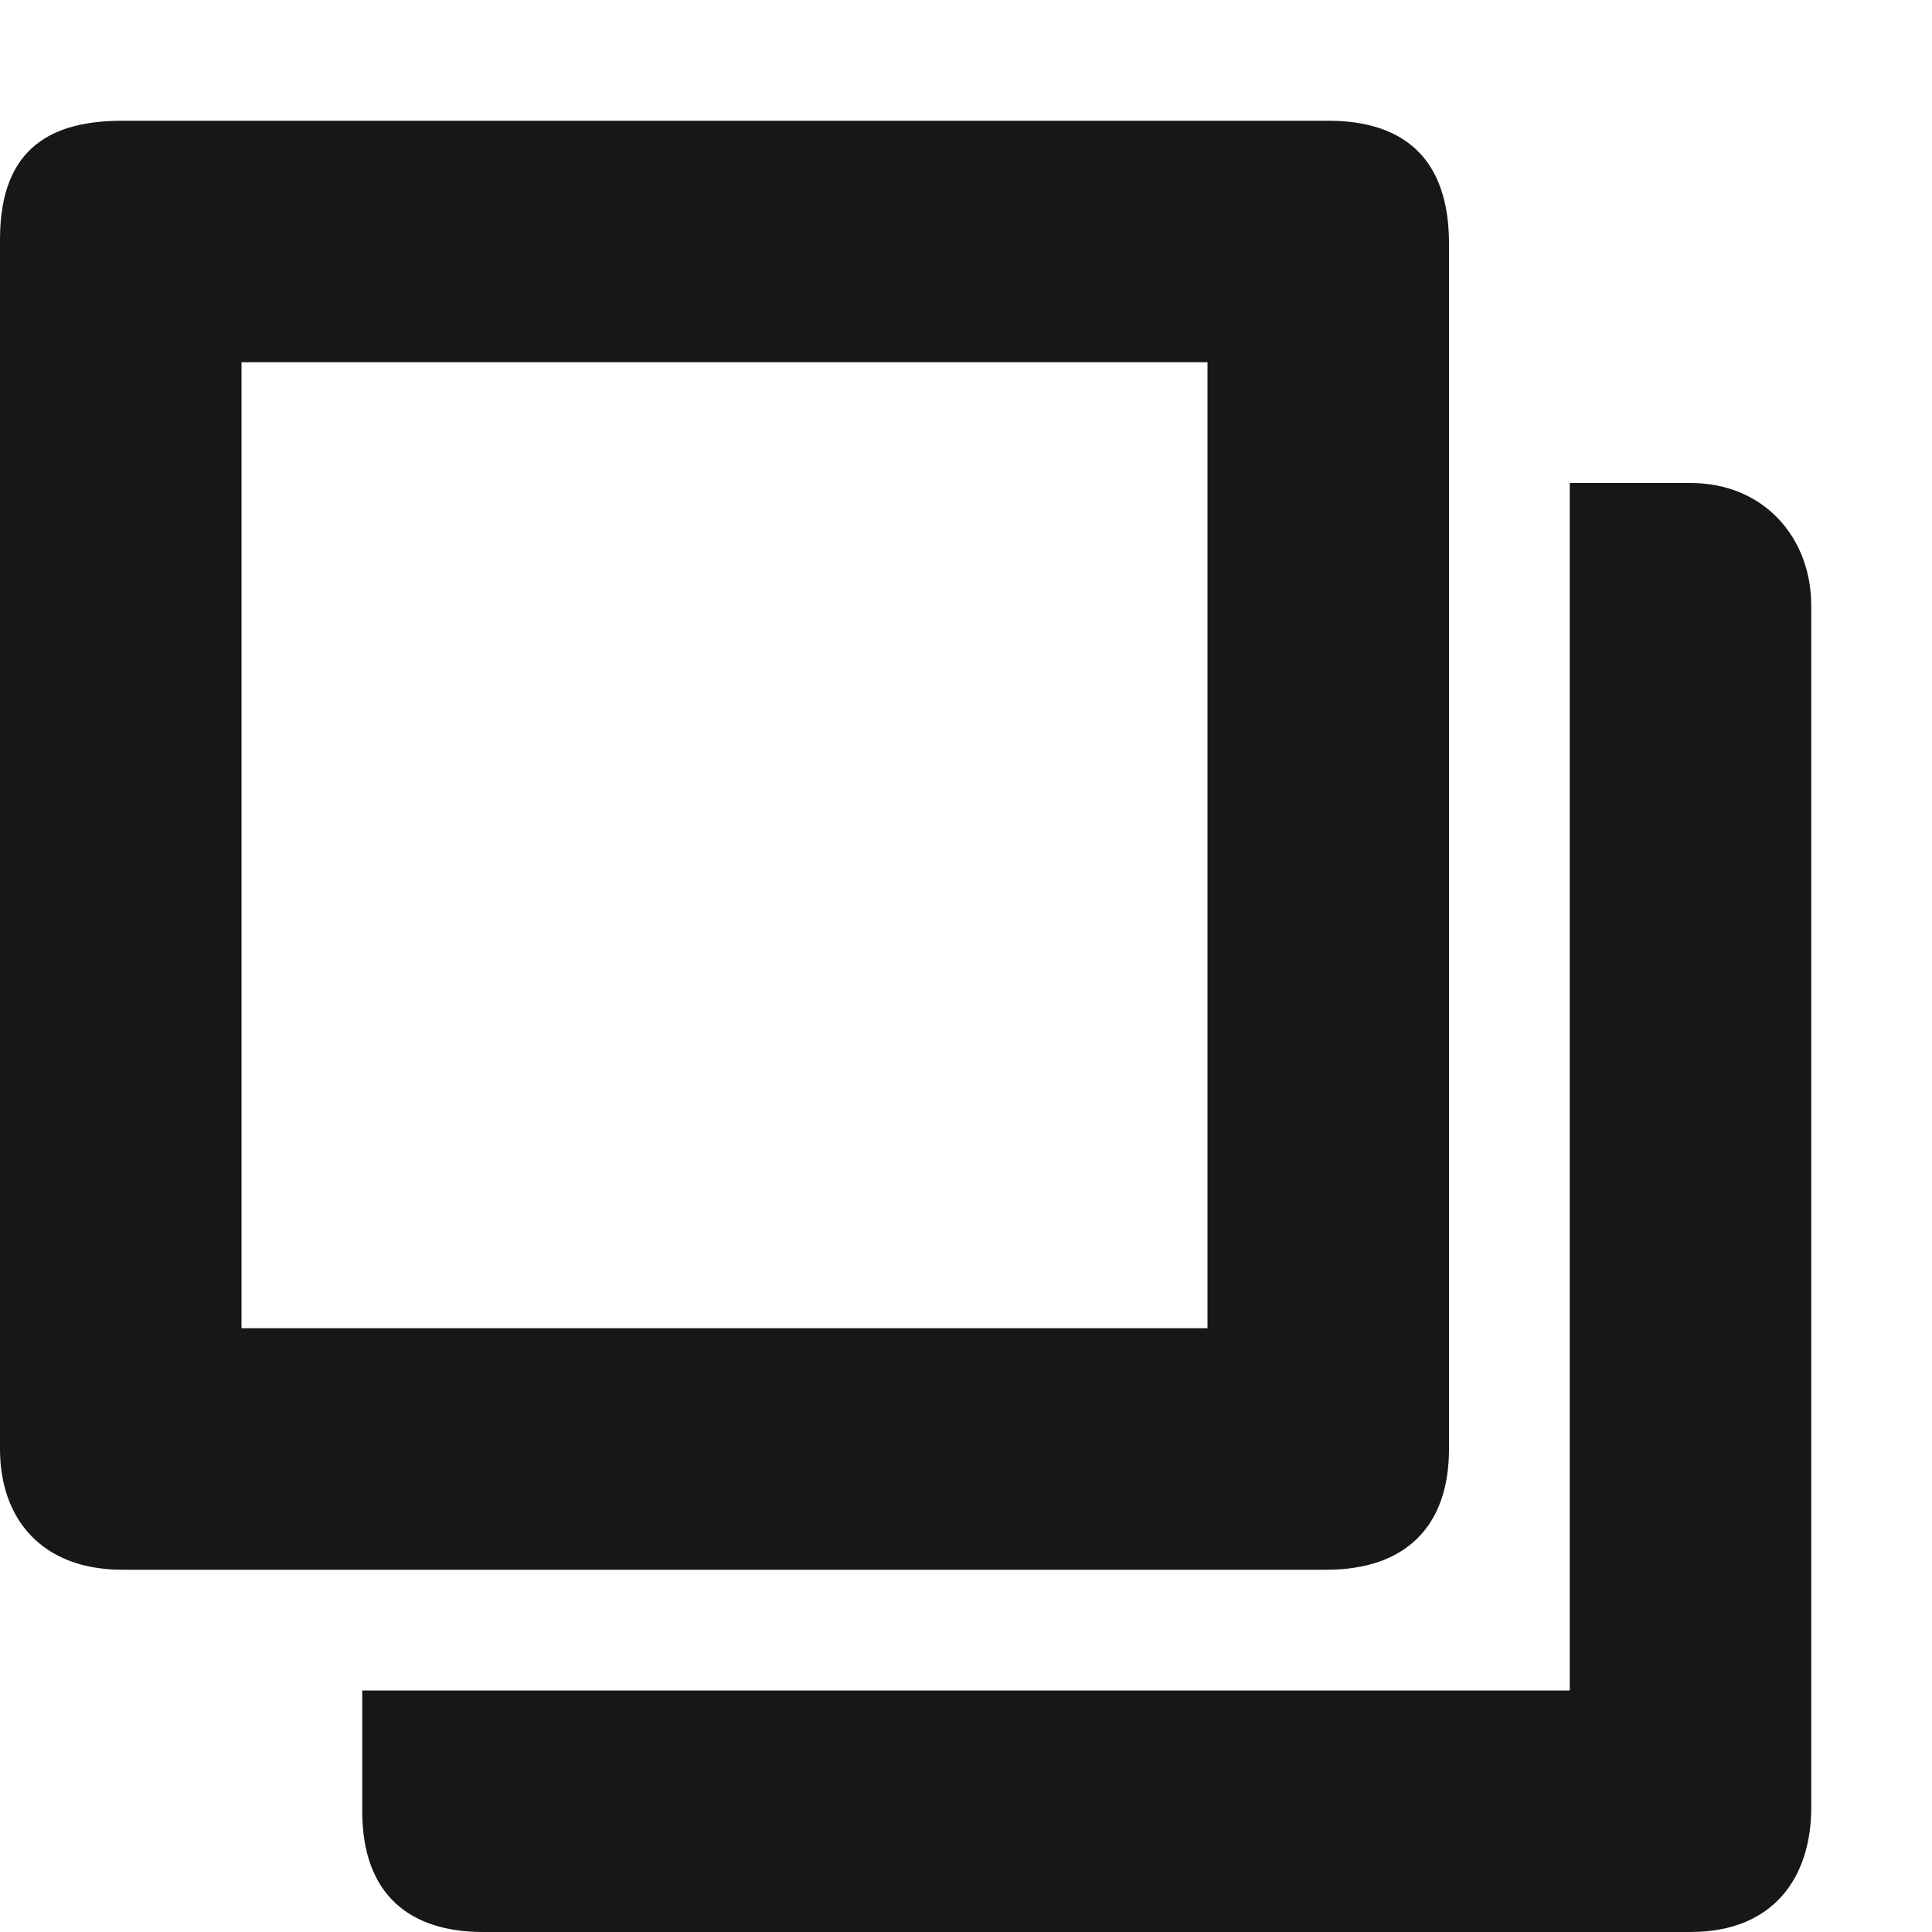
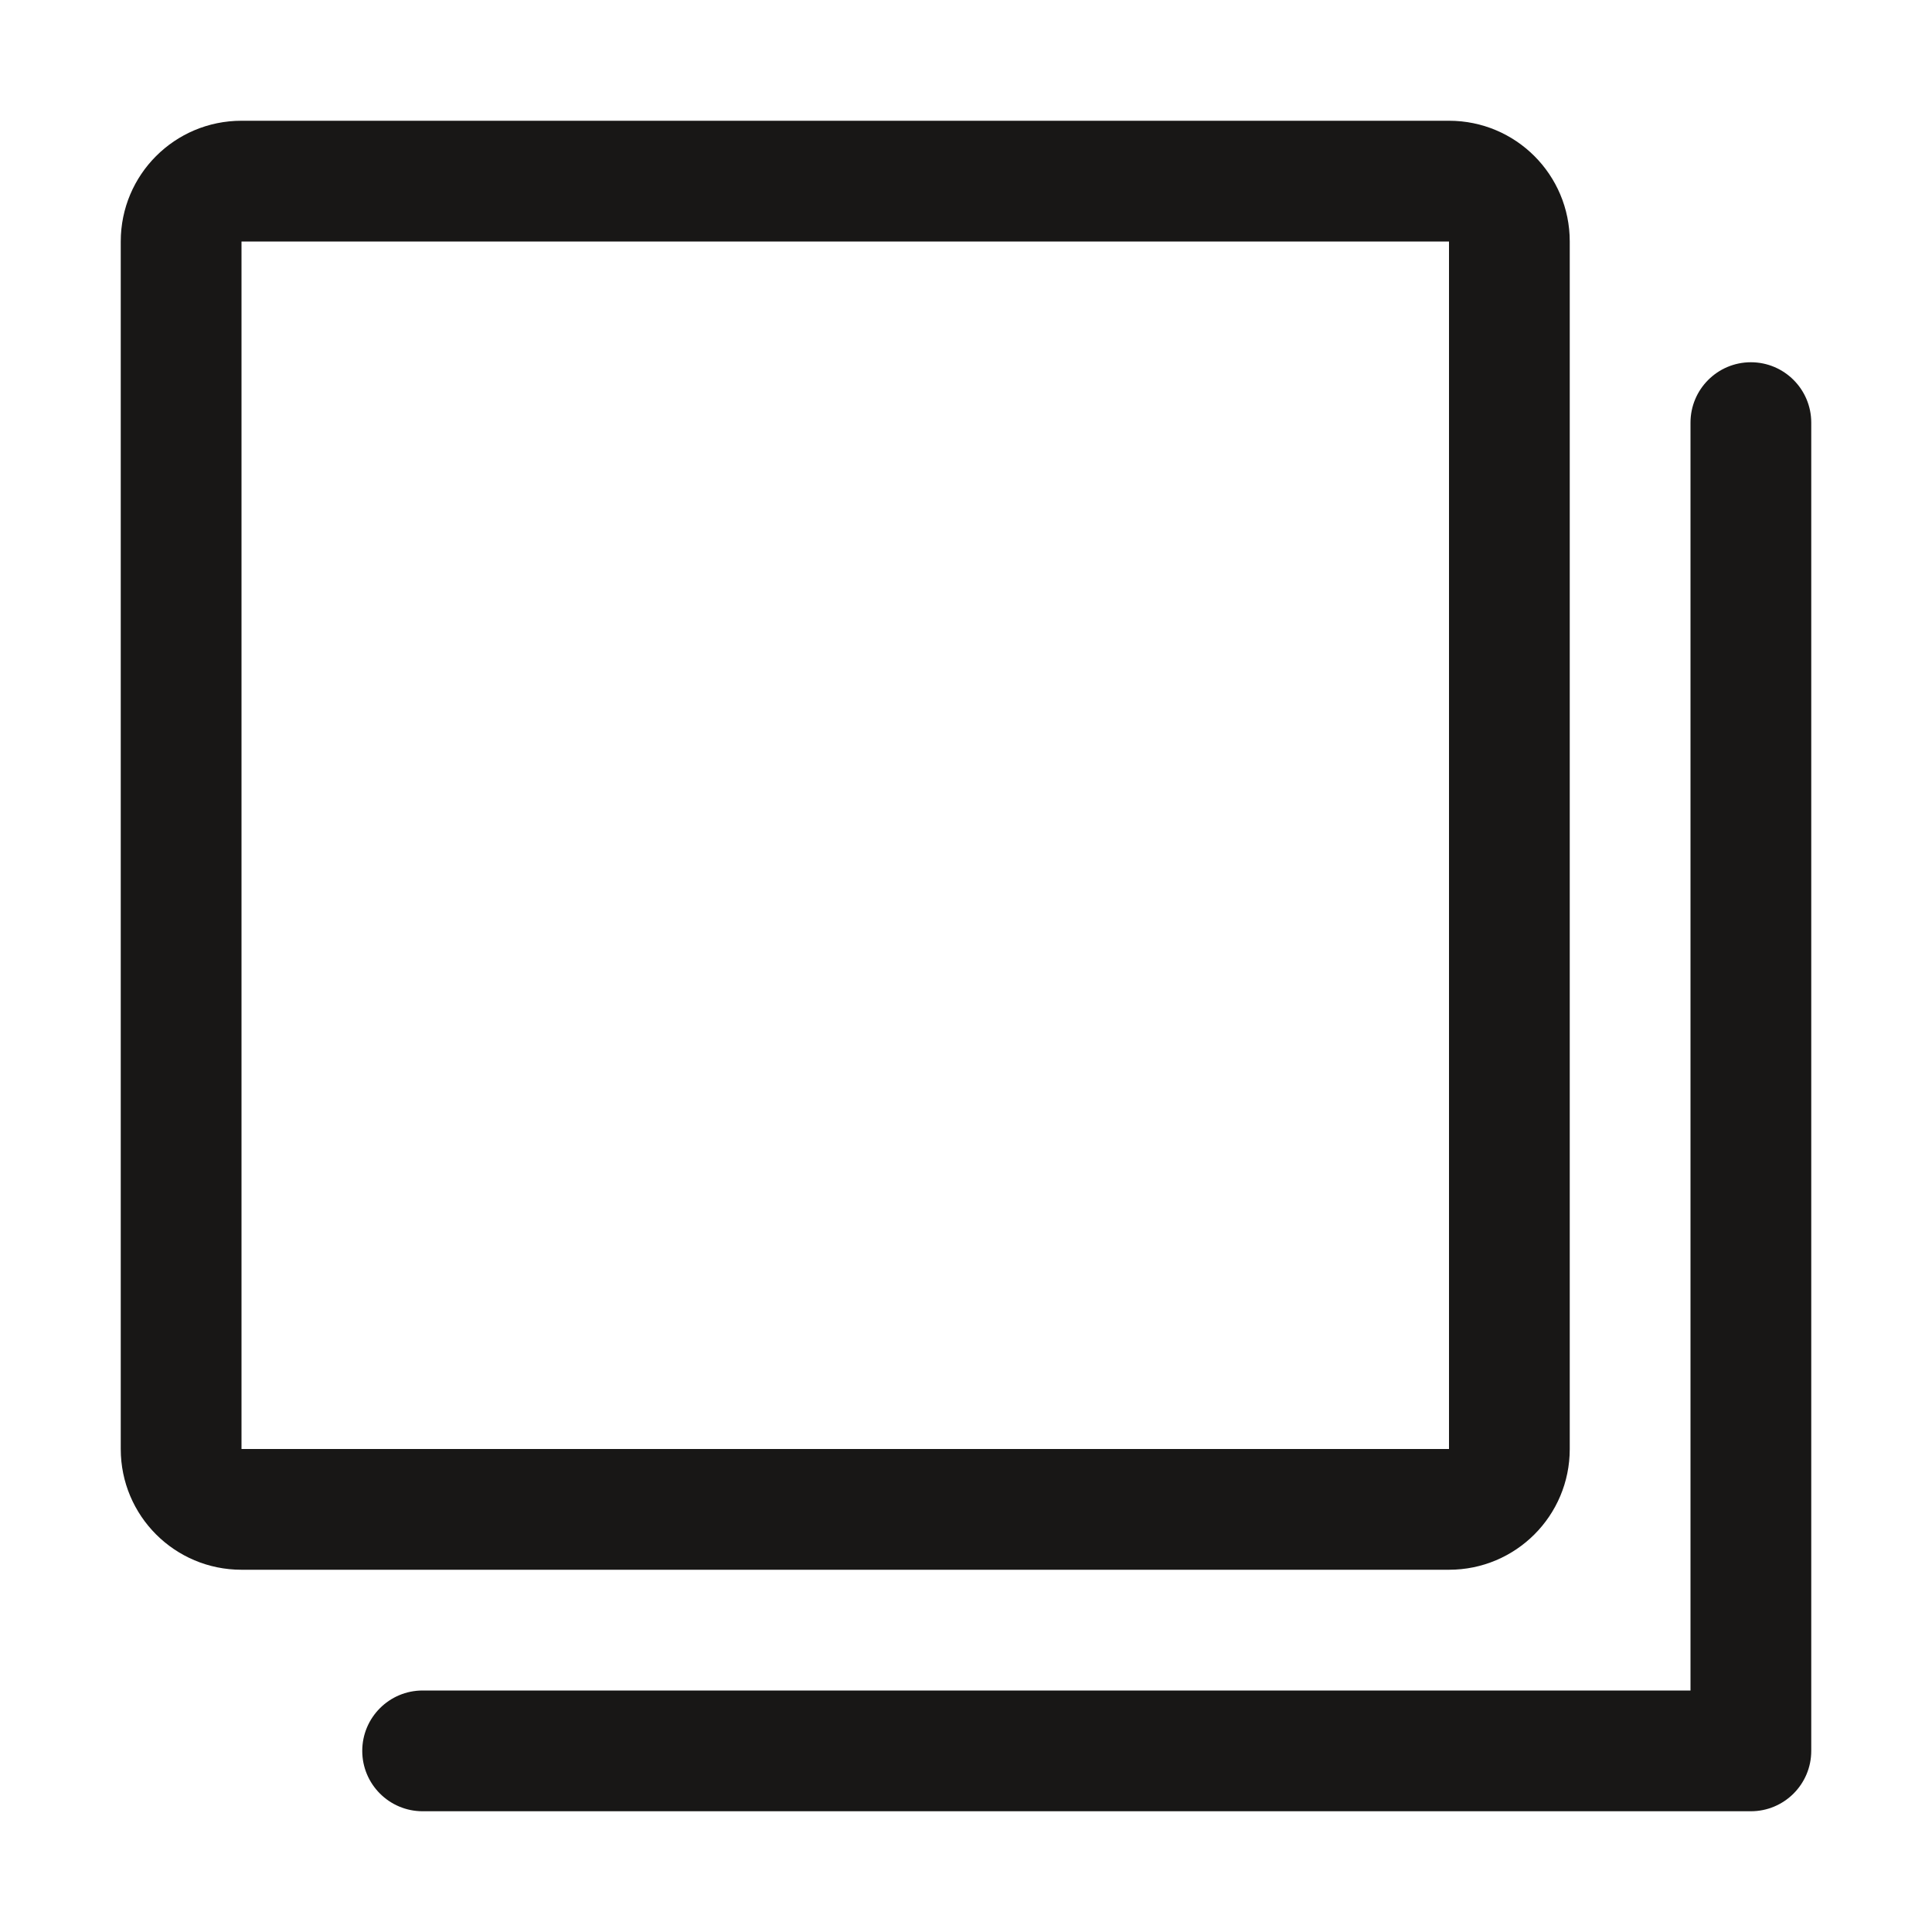
<svg xmlns="http://www.w3.org/2000/svg" version="1.1" id="Ebene_1" x="0px" y="0px" width="16px" height="16px" viewBox="0 0 16 16" enable-background="new 0 0 16 16" xml:space="preserve">
-   <path fill-rule="evenodd" clip-rule="evenodd" fill="#181716" d="M4,16c-0.609,0-1-0.312-1-1s0-1,0-1h10V4c0,0,0.391,0,1,0  s1,0.453,1,1.016s0,9.375,0,9.953S14.688,16,14,16S4.609,16,4,16z M0,1.982C0,1.201,0.453,1,1.016,1S10.362,1,11,1  c0.641,0,1,0.328,1,1.016s0,9.344,0,9.984s-0.359,1-1.016,1s-9.427,0-9.969,0C0.344,13,0,12.578,0,12S0,2.764,0,1.982z M2,11h8V3H2  V11z" />
+   <path fill-rule="evenodd" clip-rule="evenodd" fill="#181716" d="M15,3.5v11c0,0.276-0.224,0.5-0.5,0.5h-11  C3.224,15,3,14.776,3,14.5S3.224,14,3.5,14H14V3.5C14,3.224,14.224,3,14.5,3S15,3.224,15,3.5z M12,13H2c-0.553,0-1-0.447-1-1V2  c0-0.553,0.447-1,1-1h10c0.553,0,1,0.447,1,1v10C13,12.553,12.553,13,12,13z M2,12h10V2H2V12z" />
</svg>
